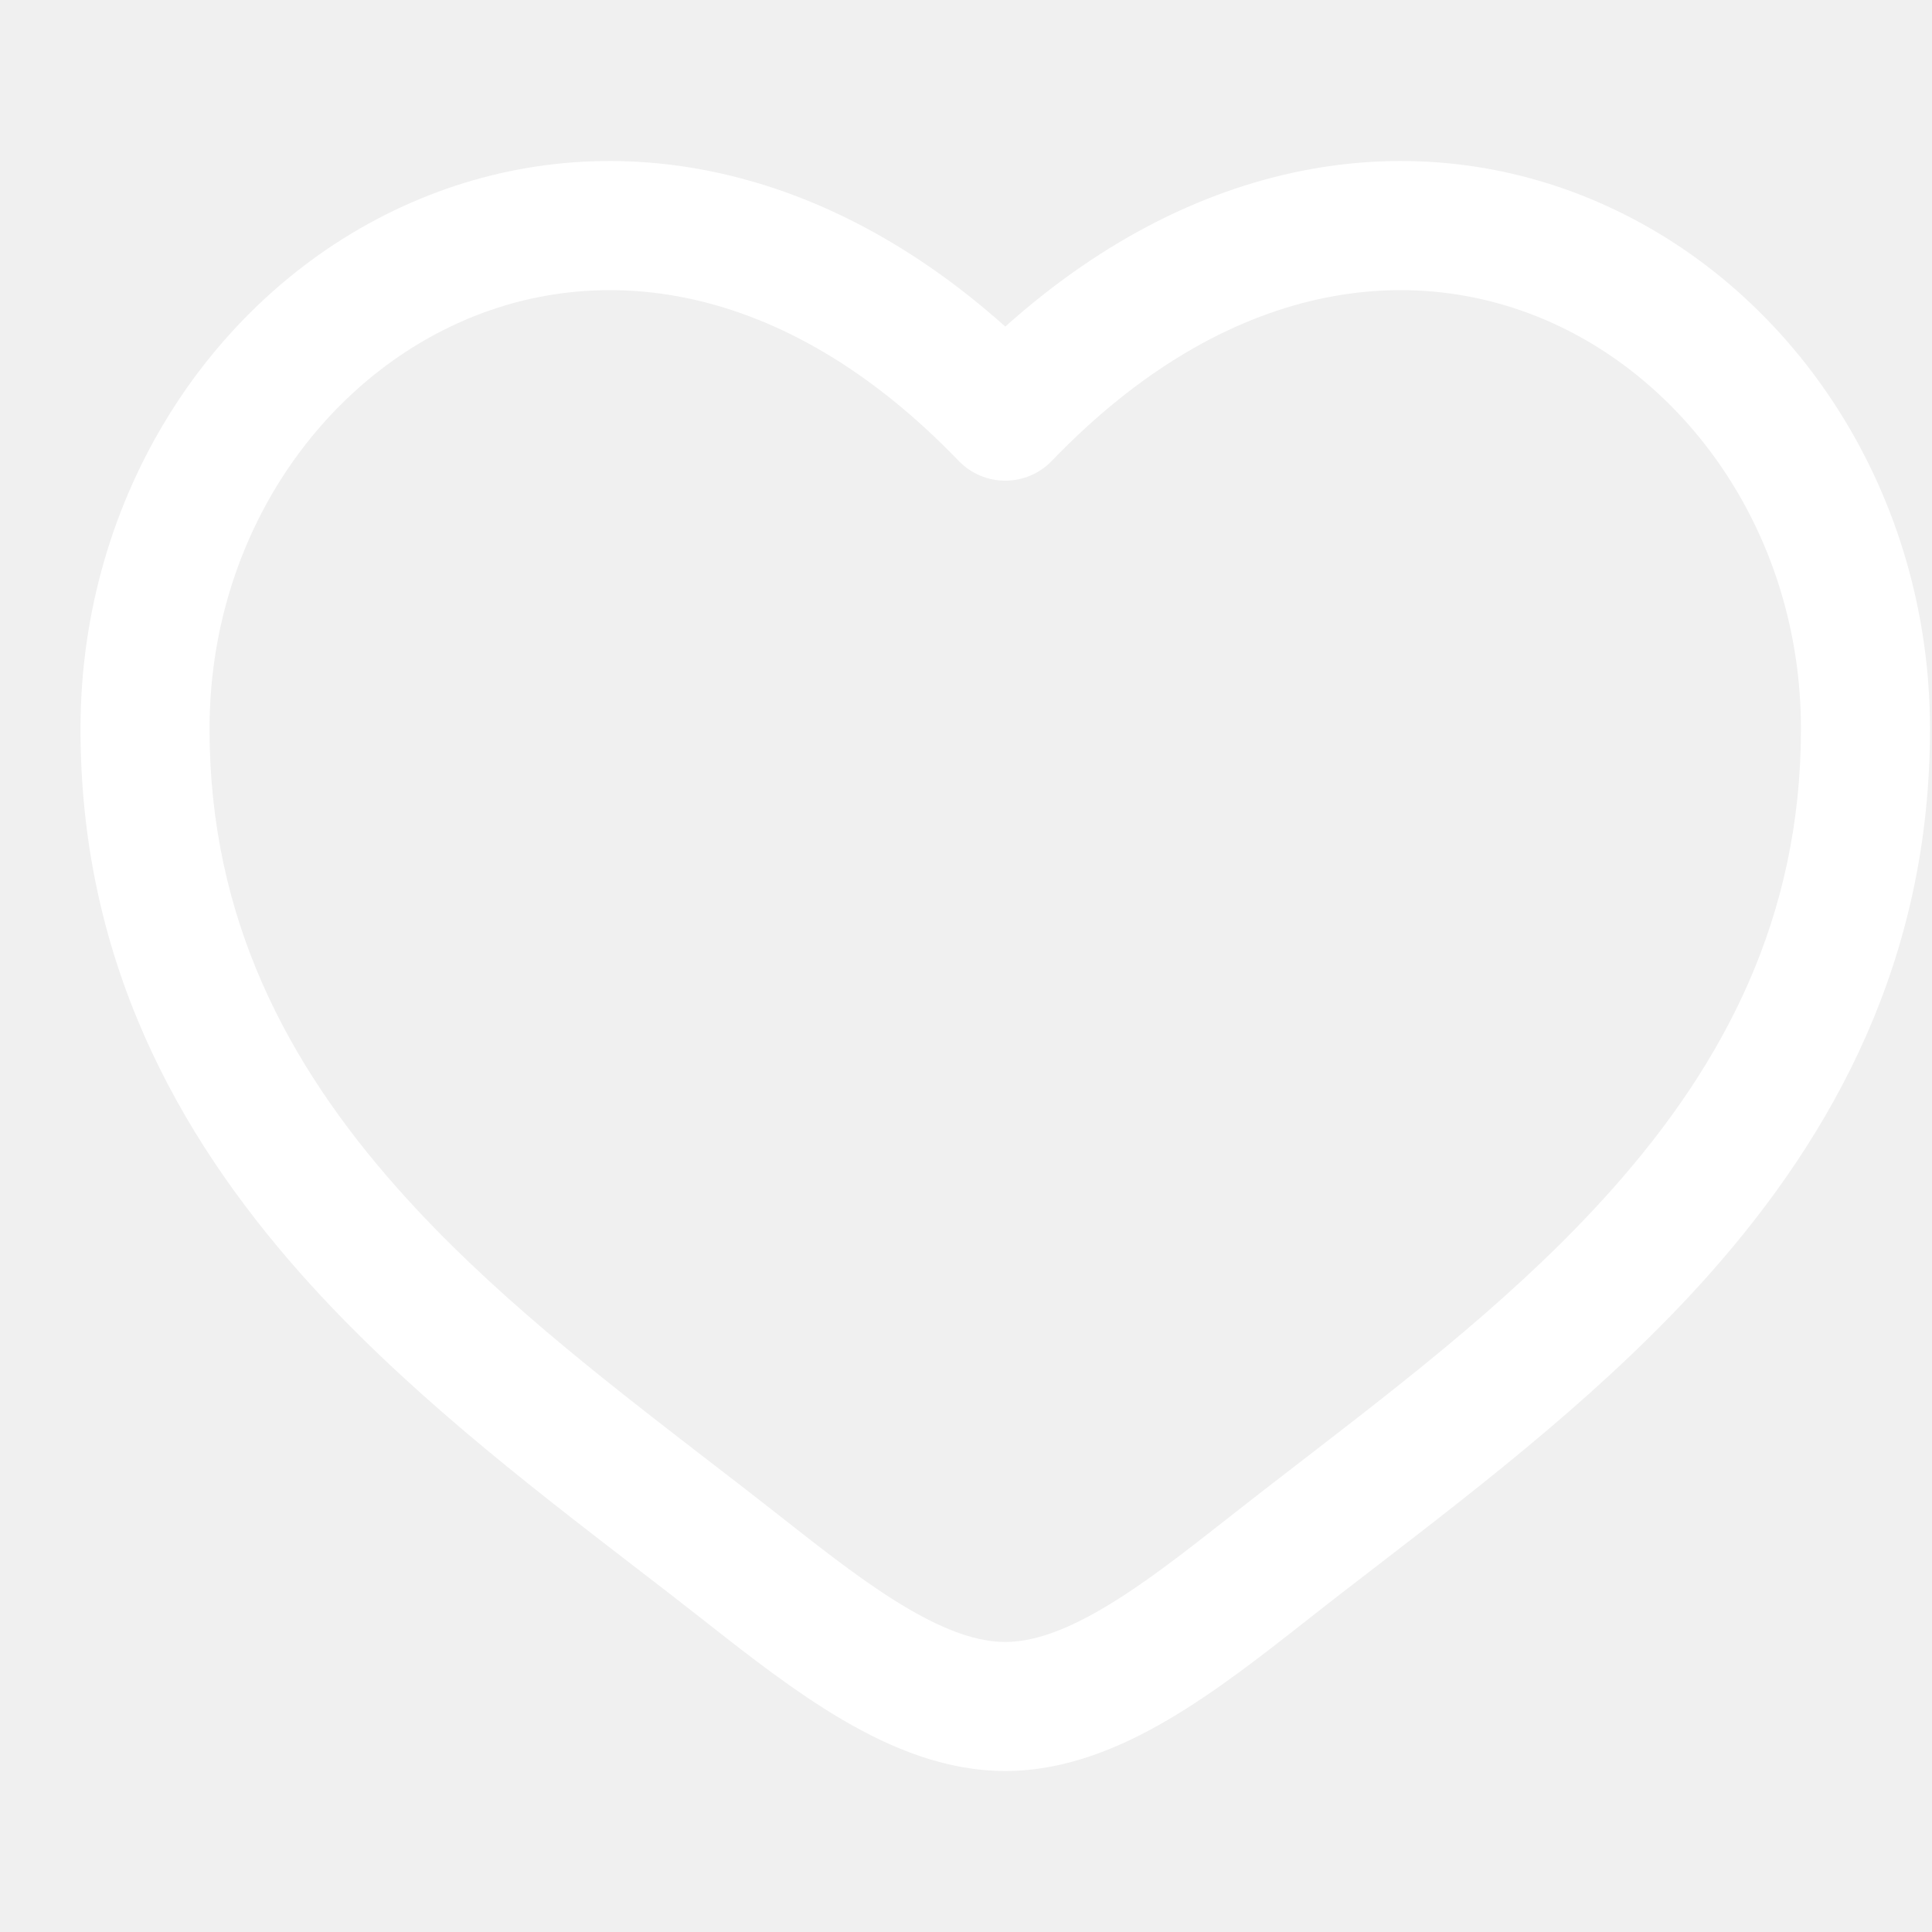
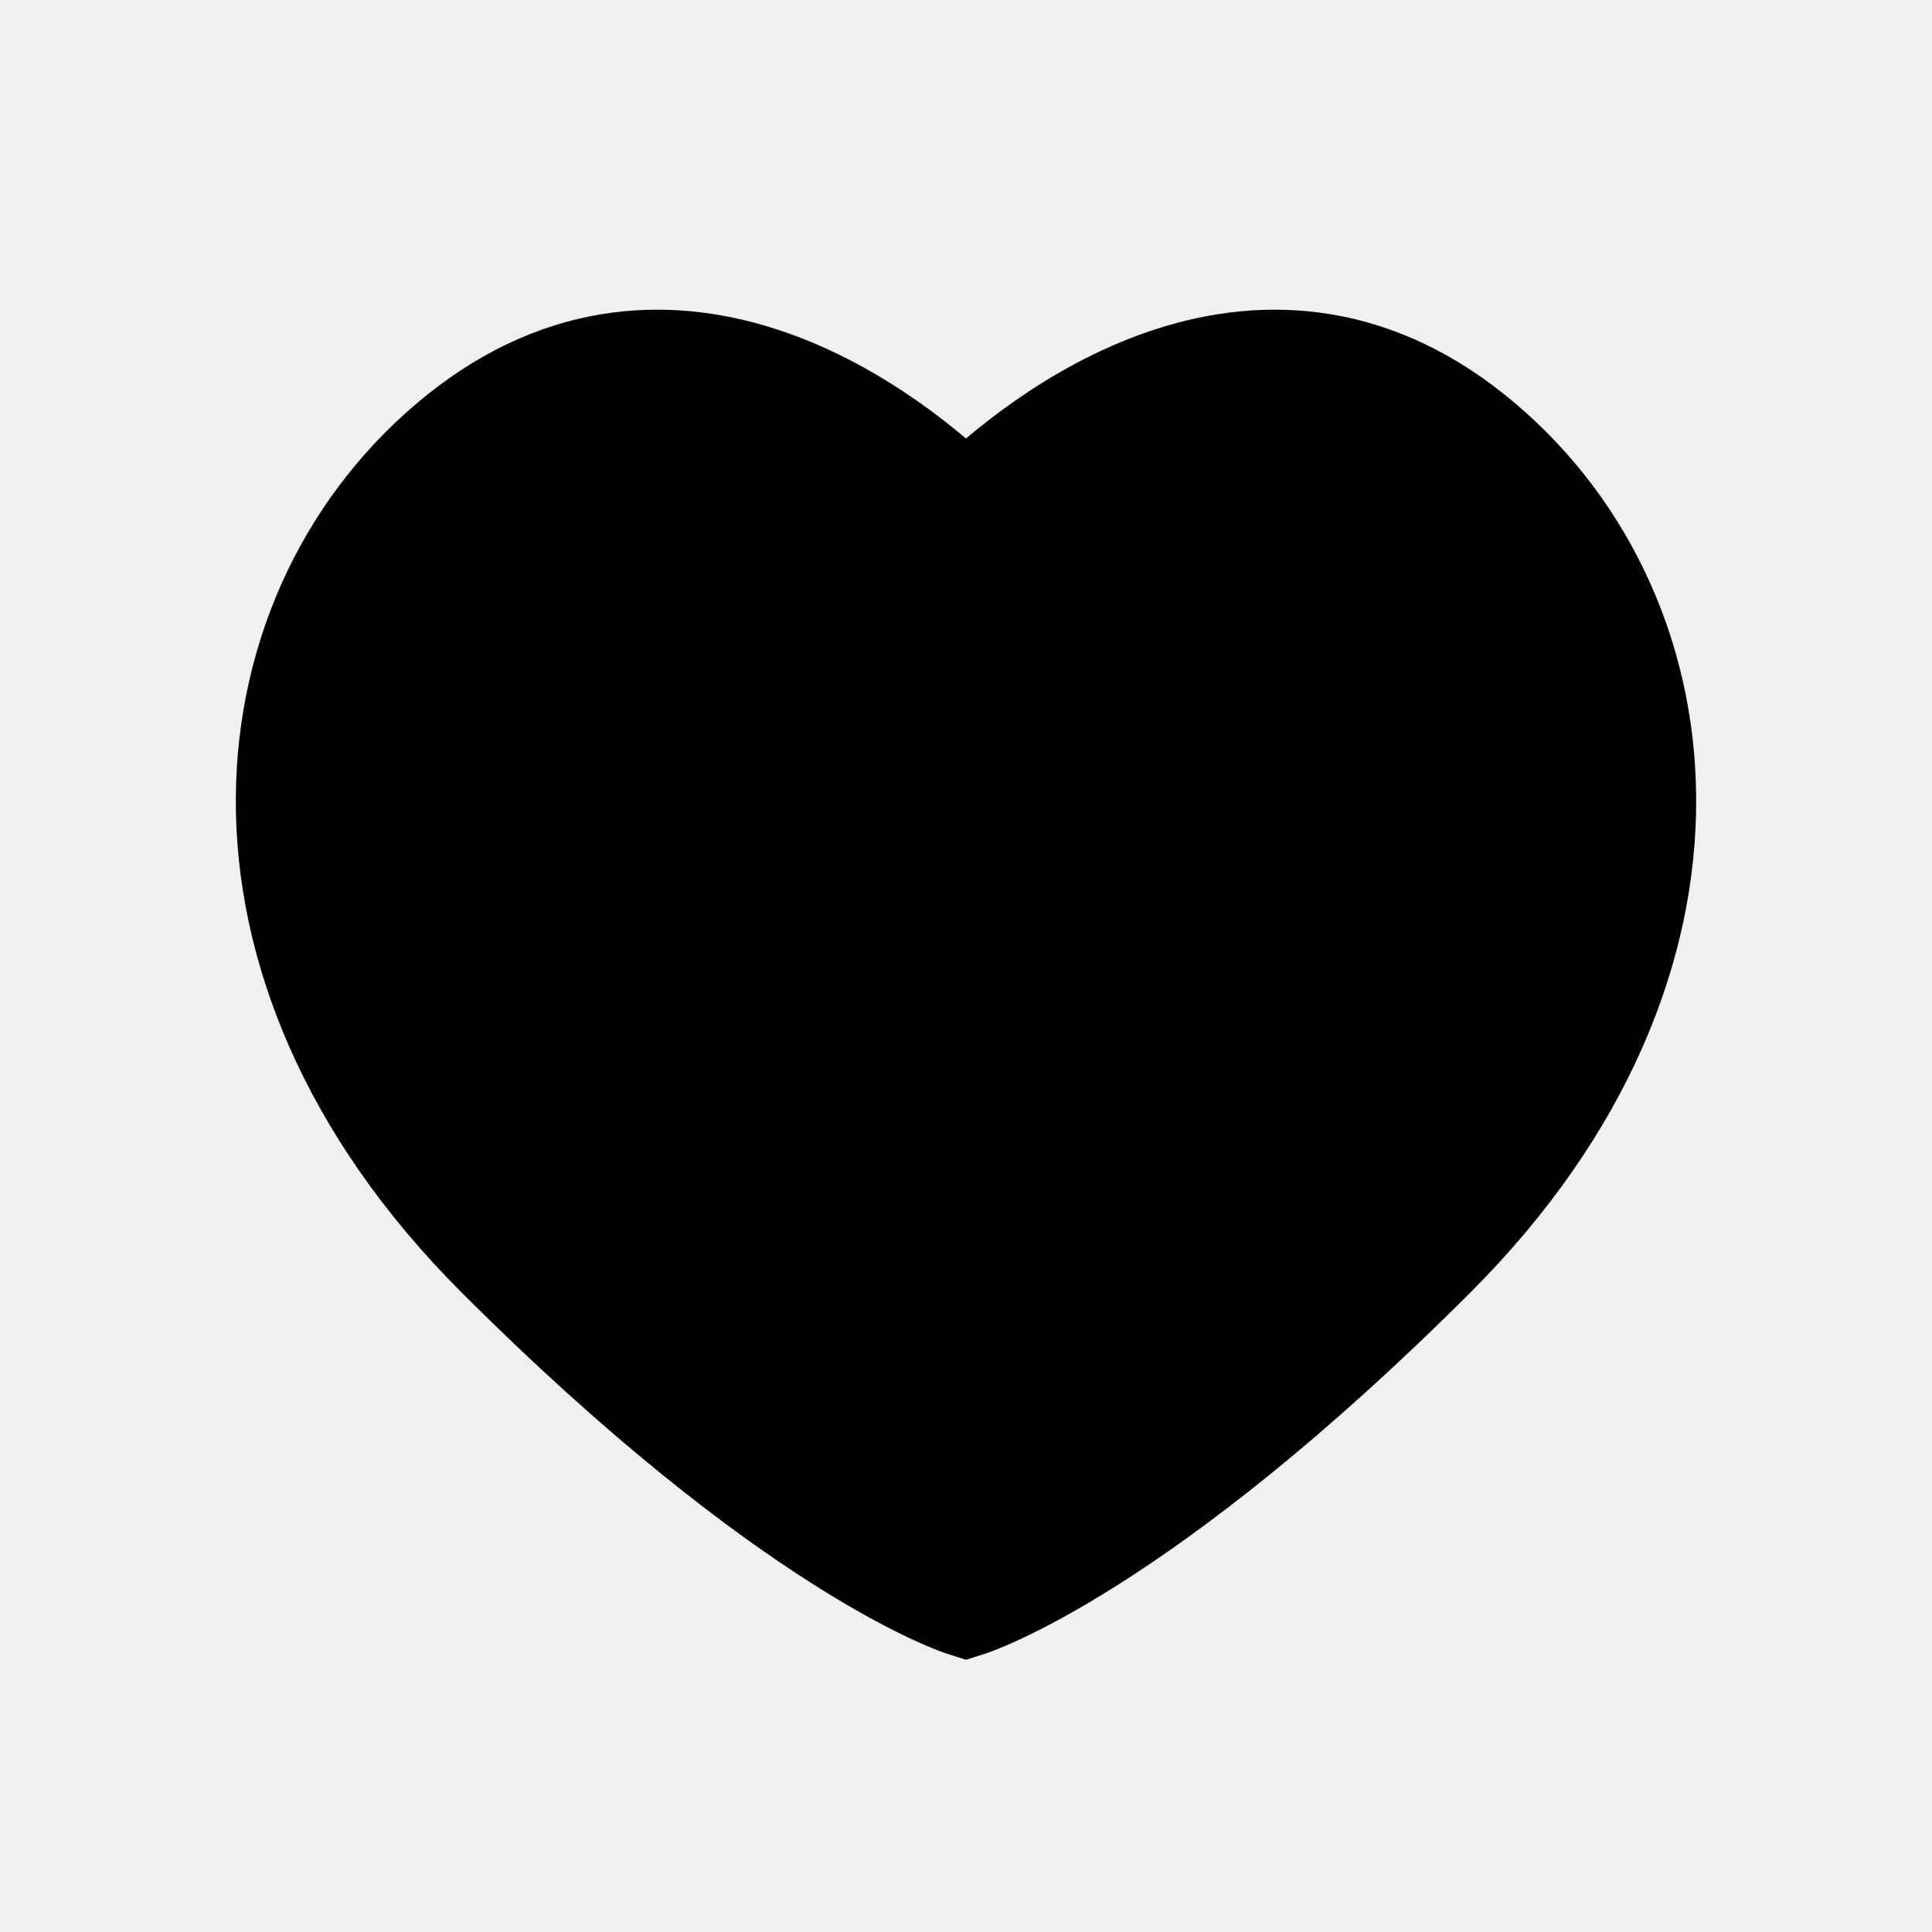
- <svg xmlns="http://www.w3.org/2000/svg" width="24" height="24" viewBox="0 0 24 24" fill="white">
-   <path fill-rule="evenodd" clip-rule="evenodd" d="M5.675 4.02C3.902 4.83 2.603 6.757 2.603 9.056C2.603 11.404 3.564 13.214 4.941 14.765C6.077 16.044 7.451 17.103 8.791 18.137C9.11 18.382 9.426 18.626 9.737 18.871C10.299 19.314 10.801 19.703 11.284 19.985C11.768 20.268 12.157 20.397 12.488 20.397C12.819 20.397 13.208 20.268 13.691 19.985C14.175 19.703 14.676 19.314 15.238 18.871C15.549 18.626 15.866 18.382 16.184 18.137C17.524 17.103 18.899 16.044 20.034 14.765C21.412 13.214 22.372 11.404 22.372 9.056C22.372 6.757 21.074 4.83 19.301 4.02C17.578 3.232 15.264 3.441 13.065 5.726C12.914 5.883 12.706 5.971 12.488 5.971C12.27 5.971 12.061 5.883 11.91 5.726C9.711 3.441 7.397 3.232 5.675 4.02ZM12.488 4.057C10.017 1.846 7.25 1.537 5.008 2.562C2.64 3.644 1 6.158 1 9.056C1 11.904 2.187 14.077 3.743 15.83C4.989 17.233 6.514 18.407 7.861 19.445C8.167 19.68 8.463 19.908 8.745 20.13C9.292 20.561 9.88 21.021 10.475 21.369C11.07 21.717 11.75 22 12.488 22C13.225 22 13.905 21.717 14.5 21.369C15.096 21.021 15.683 20.561 16.231 20.13C16.512 19.908 16.808 19.68 17.114 19.445C18.461 18.407 19.986 17.233 21.233 15.83C22.789 14.077 23.975 11.904 23.975 9.056C23.975 6.158 22.335 3.644 19.967 2.562C17.725 1.537 14.958 1.846 12.488 4.057Z" fill="white" />
+ <svg xmlns="http://www.w3.org/2000/svg" width="25" height="25" viewBox="0 0 25 25" fill="currentColor">
+   <path d="M19 5.691C16.281 3.515 13.5 5.691 12.5 6.691C11.5 5.691 8.719 3.515 6 5.691C3.281 7.866 2.69 12.38 6.5 16.191C10.31 20.001 12.5 20.691 12.5 20.691C12.5 20.691 14.69 20.001 18.5 16.191C22.31 12.38 21.719 7.866 19 5.691Z" stroke="currentColor" stroke-width="1.5" />
</svg>
